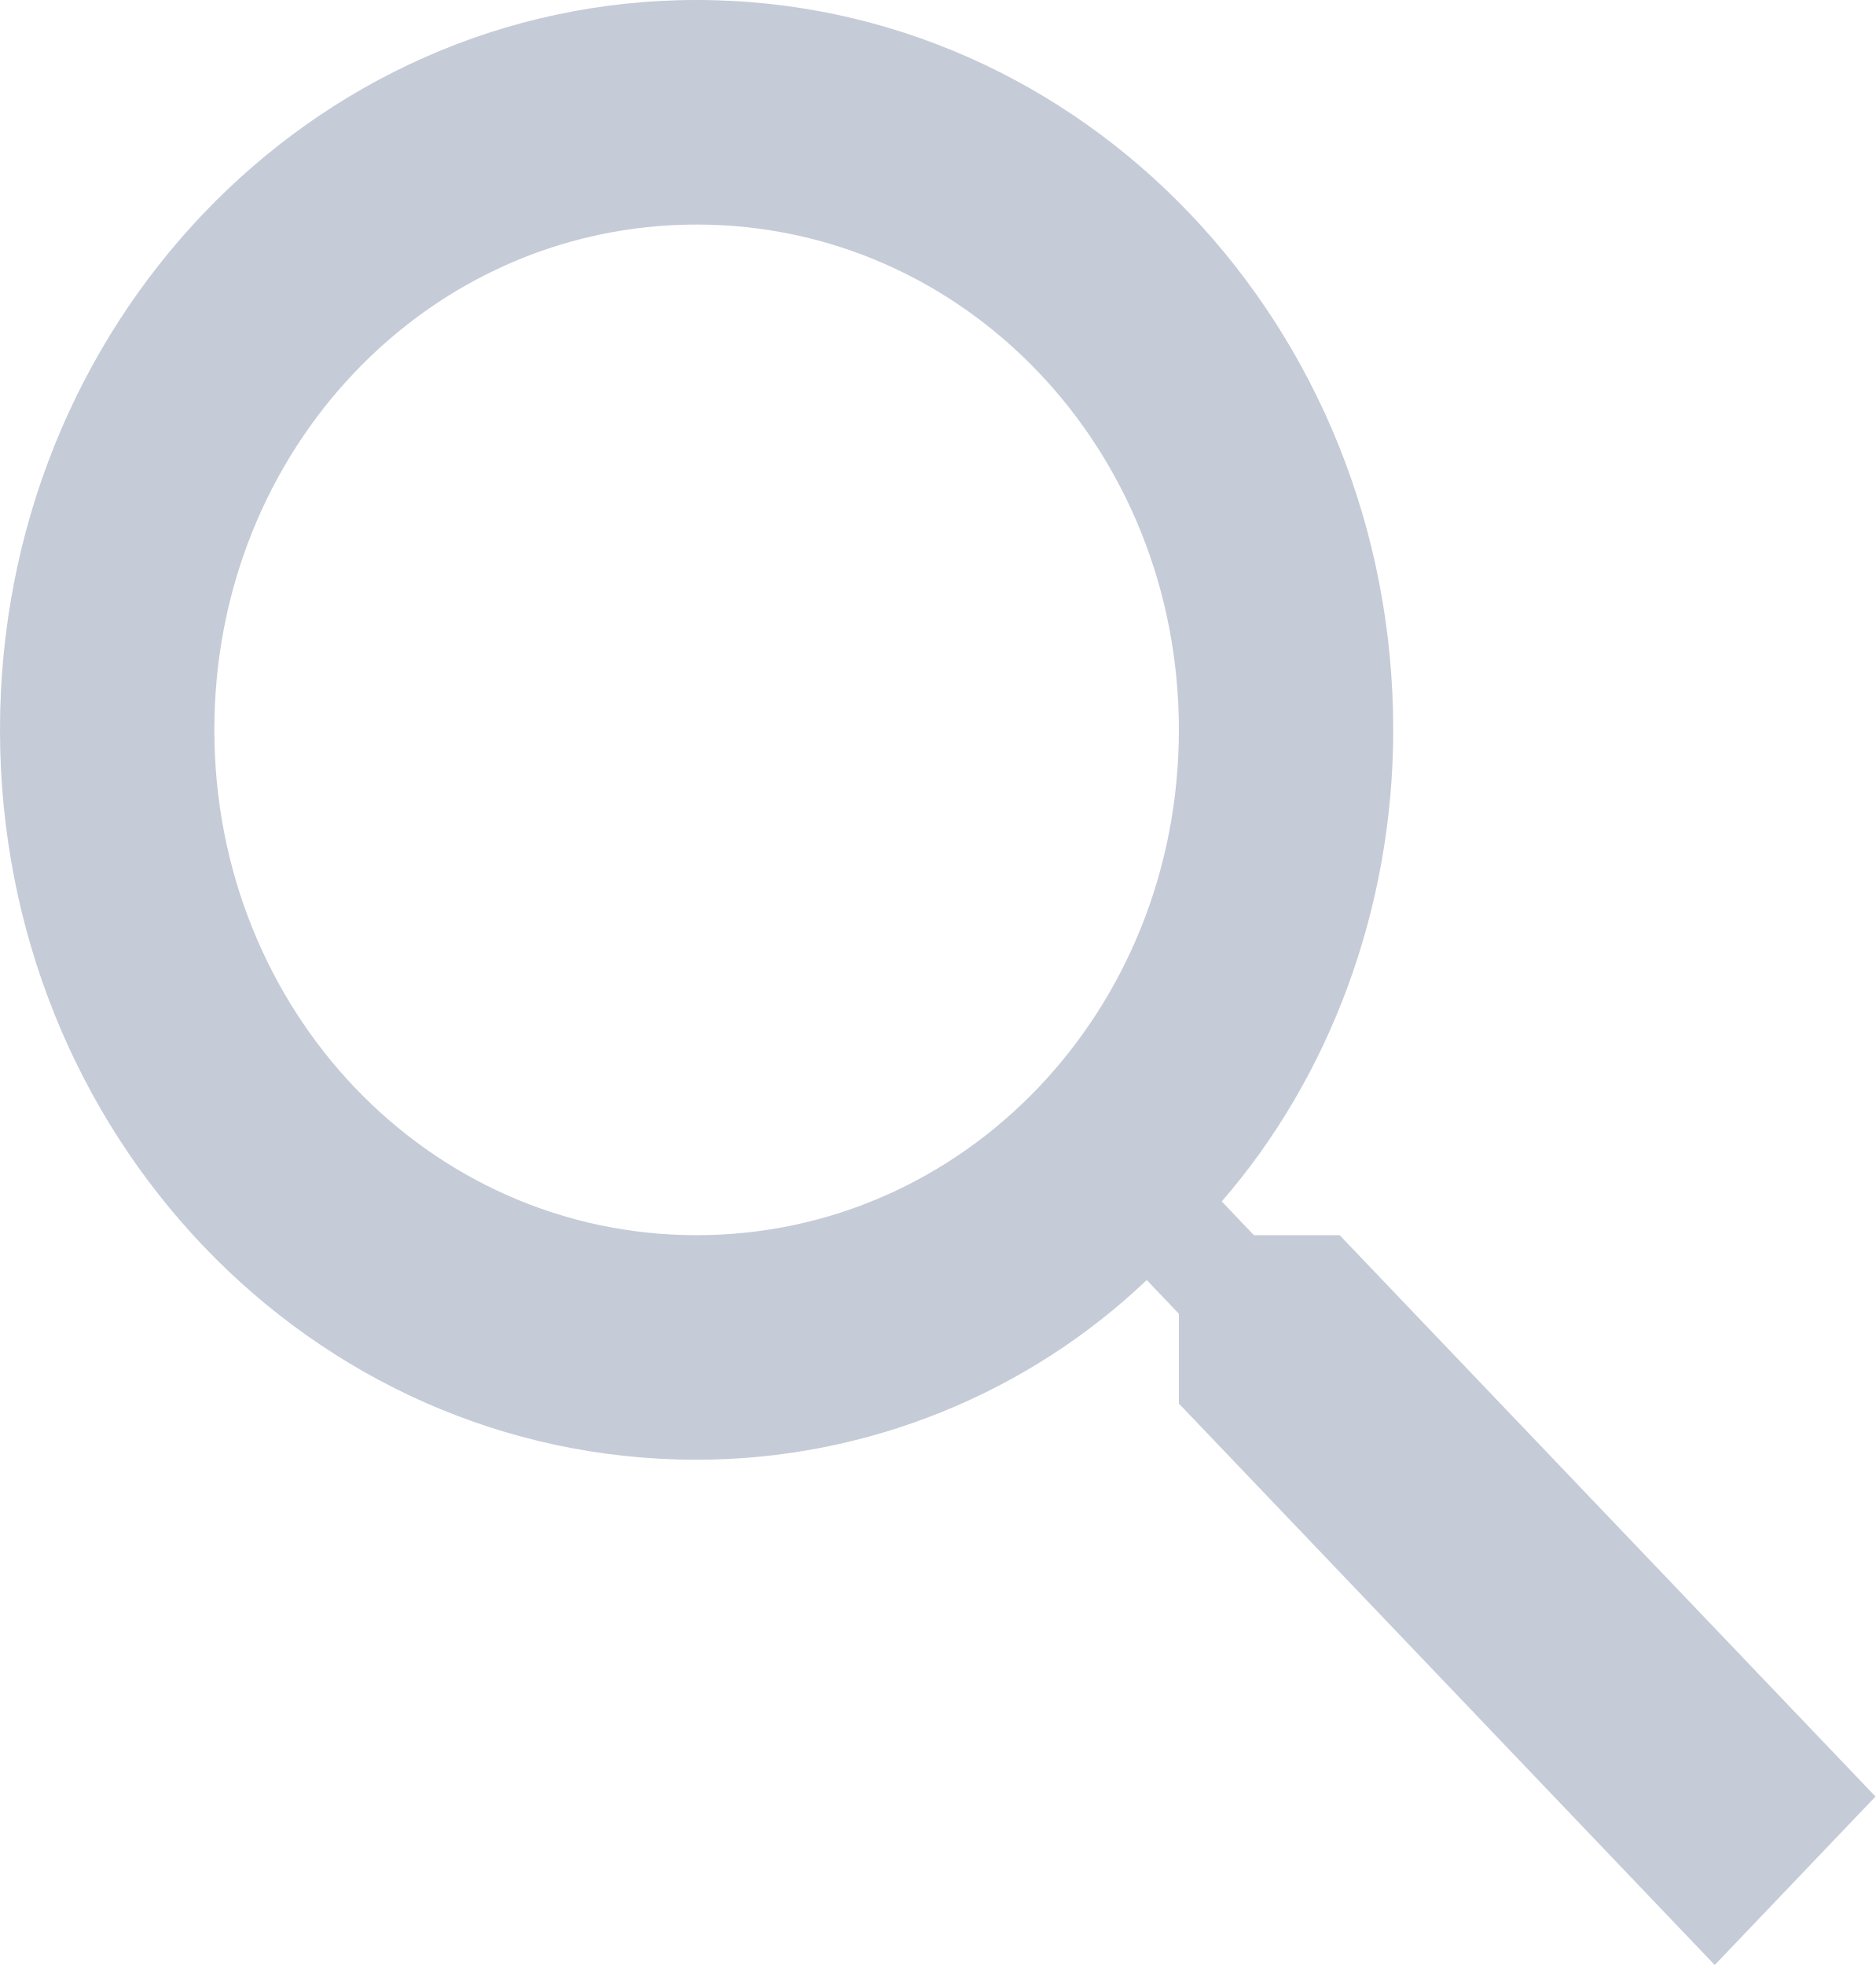
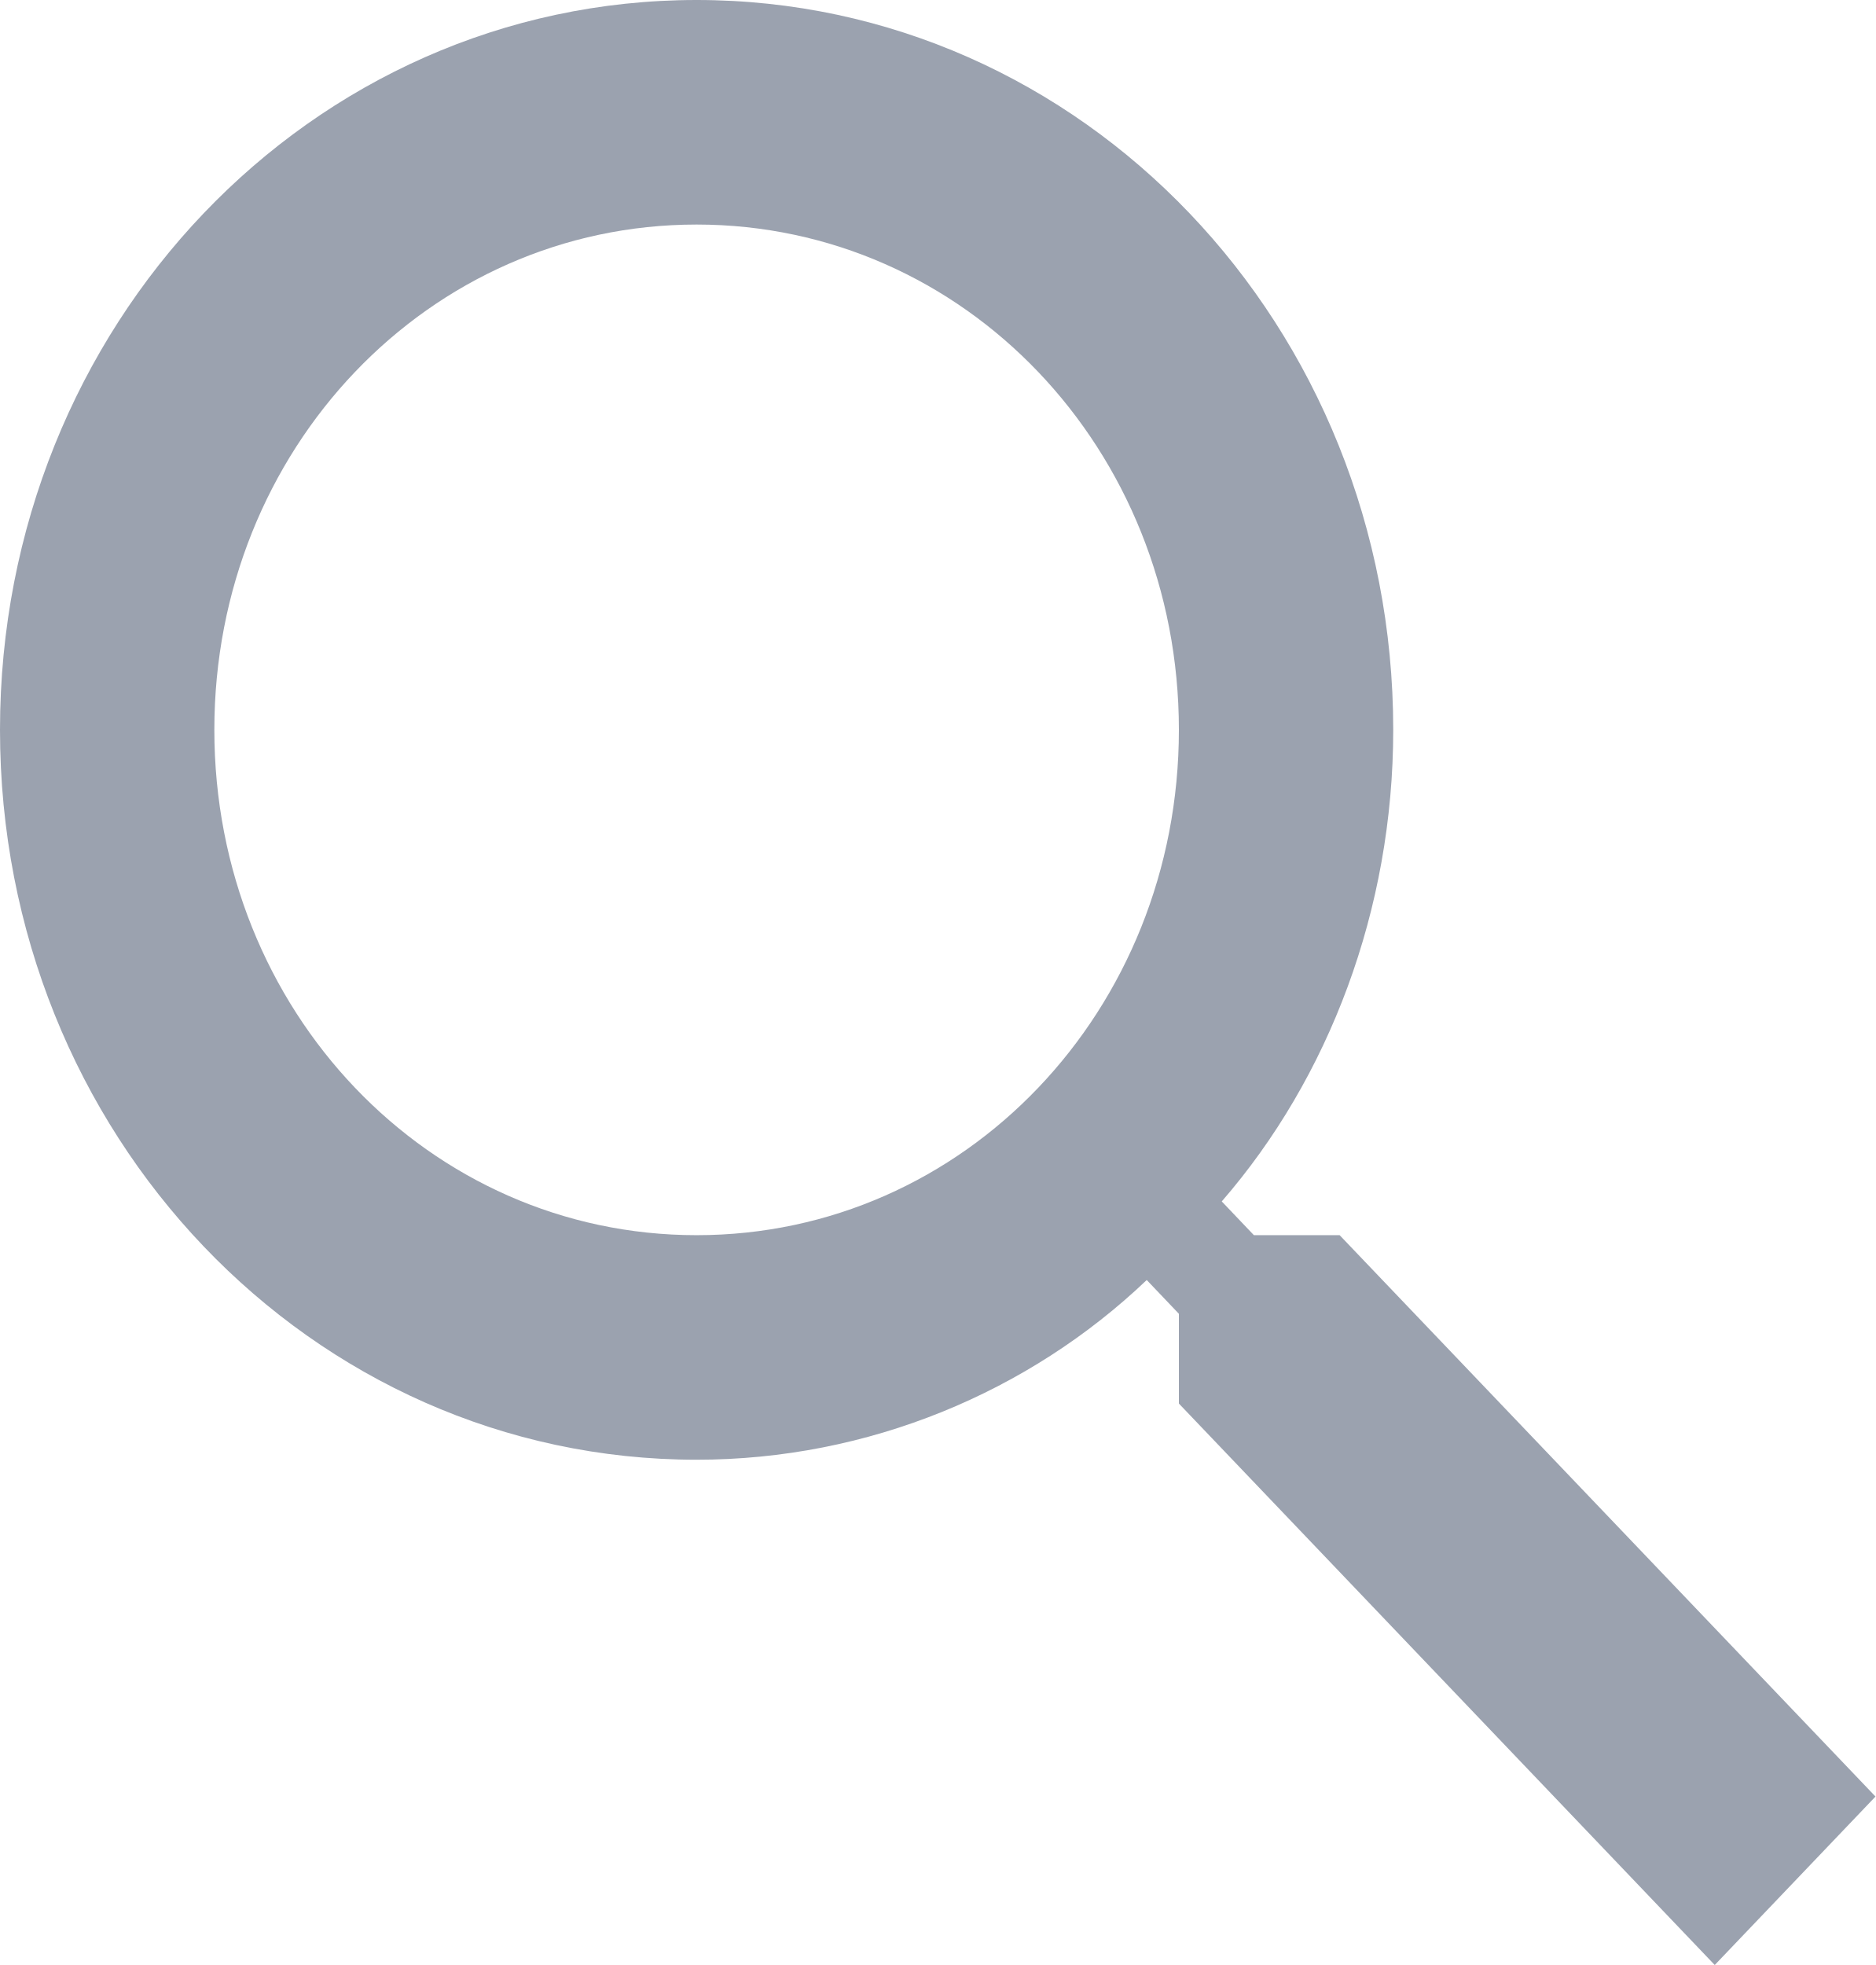
<svg xmlns="http://www.w3.org/2000/svg" width="21px" height="22px" viewBox="0 0 21 22" version="1.1">
  <defs />
-   <g id="Page-1" stroke="none" stroke-width="1" fill="none" fill-rule="evenodd" opacity="0.326">
-     <g id="Artboard" transform="translate(-1143, -104)" fill="#4C6085">
+   <g id="Page-1" stroke="none" stroke-width="1" fill="none" fill-rule="evenodd" opacity="1.0">
+     <g id="Artboard" transform="translate(-1143, -104)" fill="#9ba2af">
      <g id="search" transform="translate(1143, 104)">
        <path d="M15,13.829 L14.04,13.829 L13.68,13.451 C14.88,12.069 15.6,10.183 15.6,8.171 C15.6,3.646 12.12,0 7.8,0 C3.48,0 0,3.646 0,8.171 C0,12.697 3.48,16.343 7.8,16.343 C9.72,16.343 11.52,15.589 12.84,14.331 L13.2,14.709 L13.2,15.714 L19.2,22 L21,20.114 L15,13.829 L15,13.829 Z M7.8,13.829 C4.8,13.829 2.4,11.314 2.4,8.171 C2.4,5.029 4.8,2.514 7.8,2.514 C10.8,2.514 13.2,5.029 13.2,8.171 C13.2,11.314 10.8,13.829 7.8,13.829 L7.8,13.829 Z" id="Shape" />
      </g>
    </g>
  </g>
</svg>
